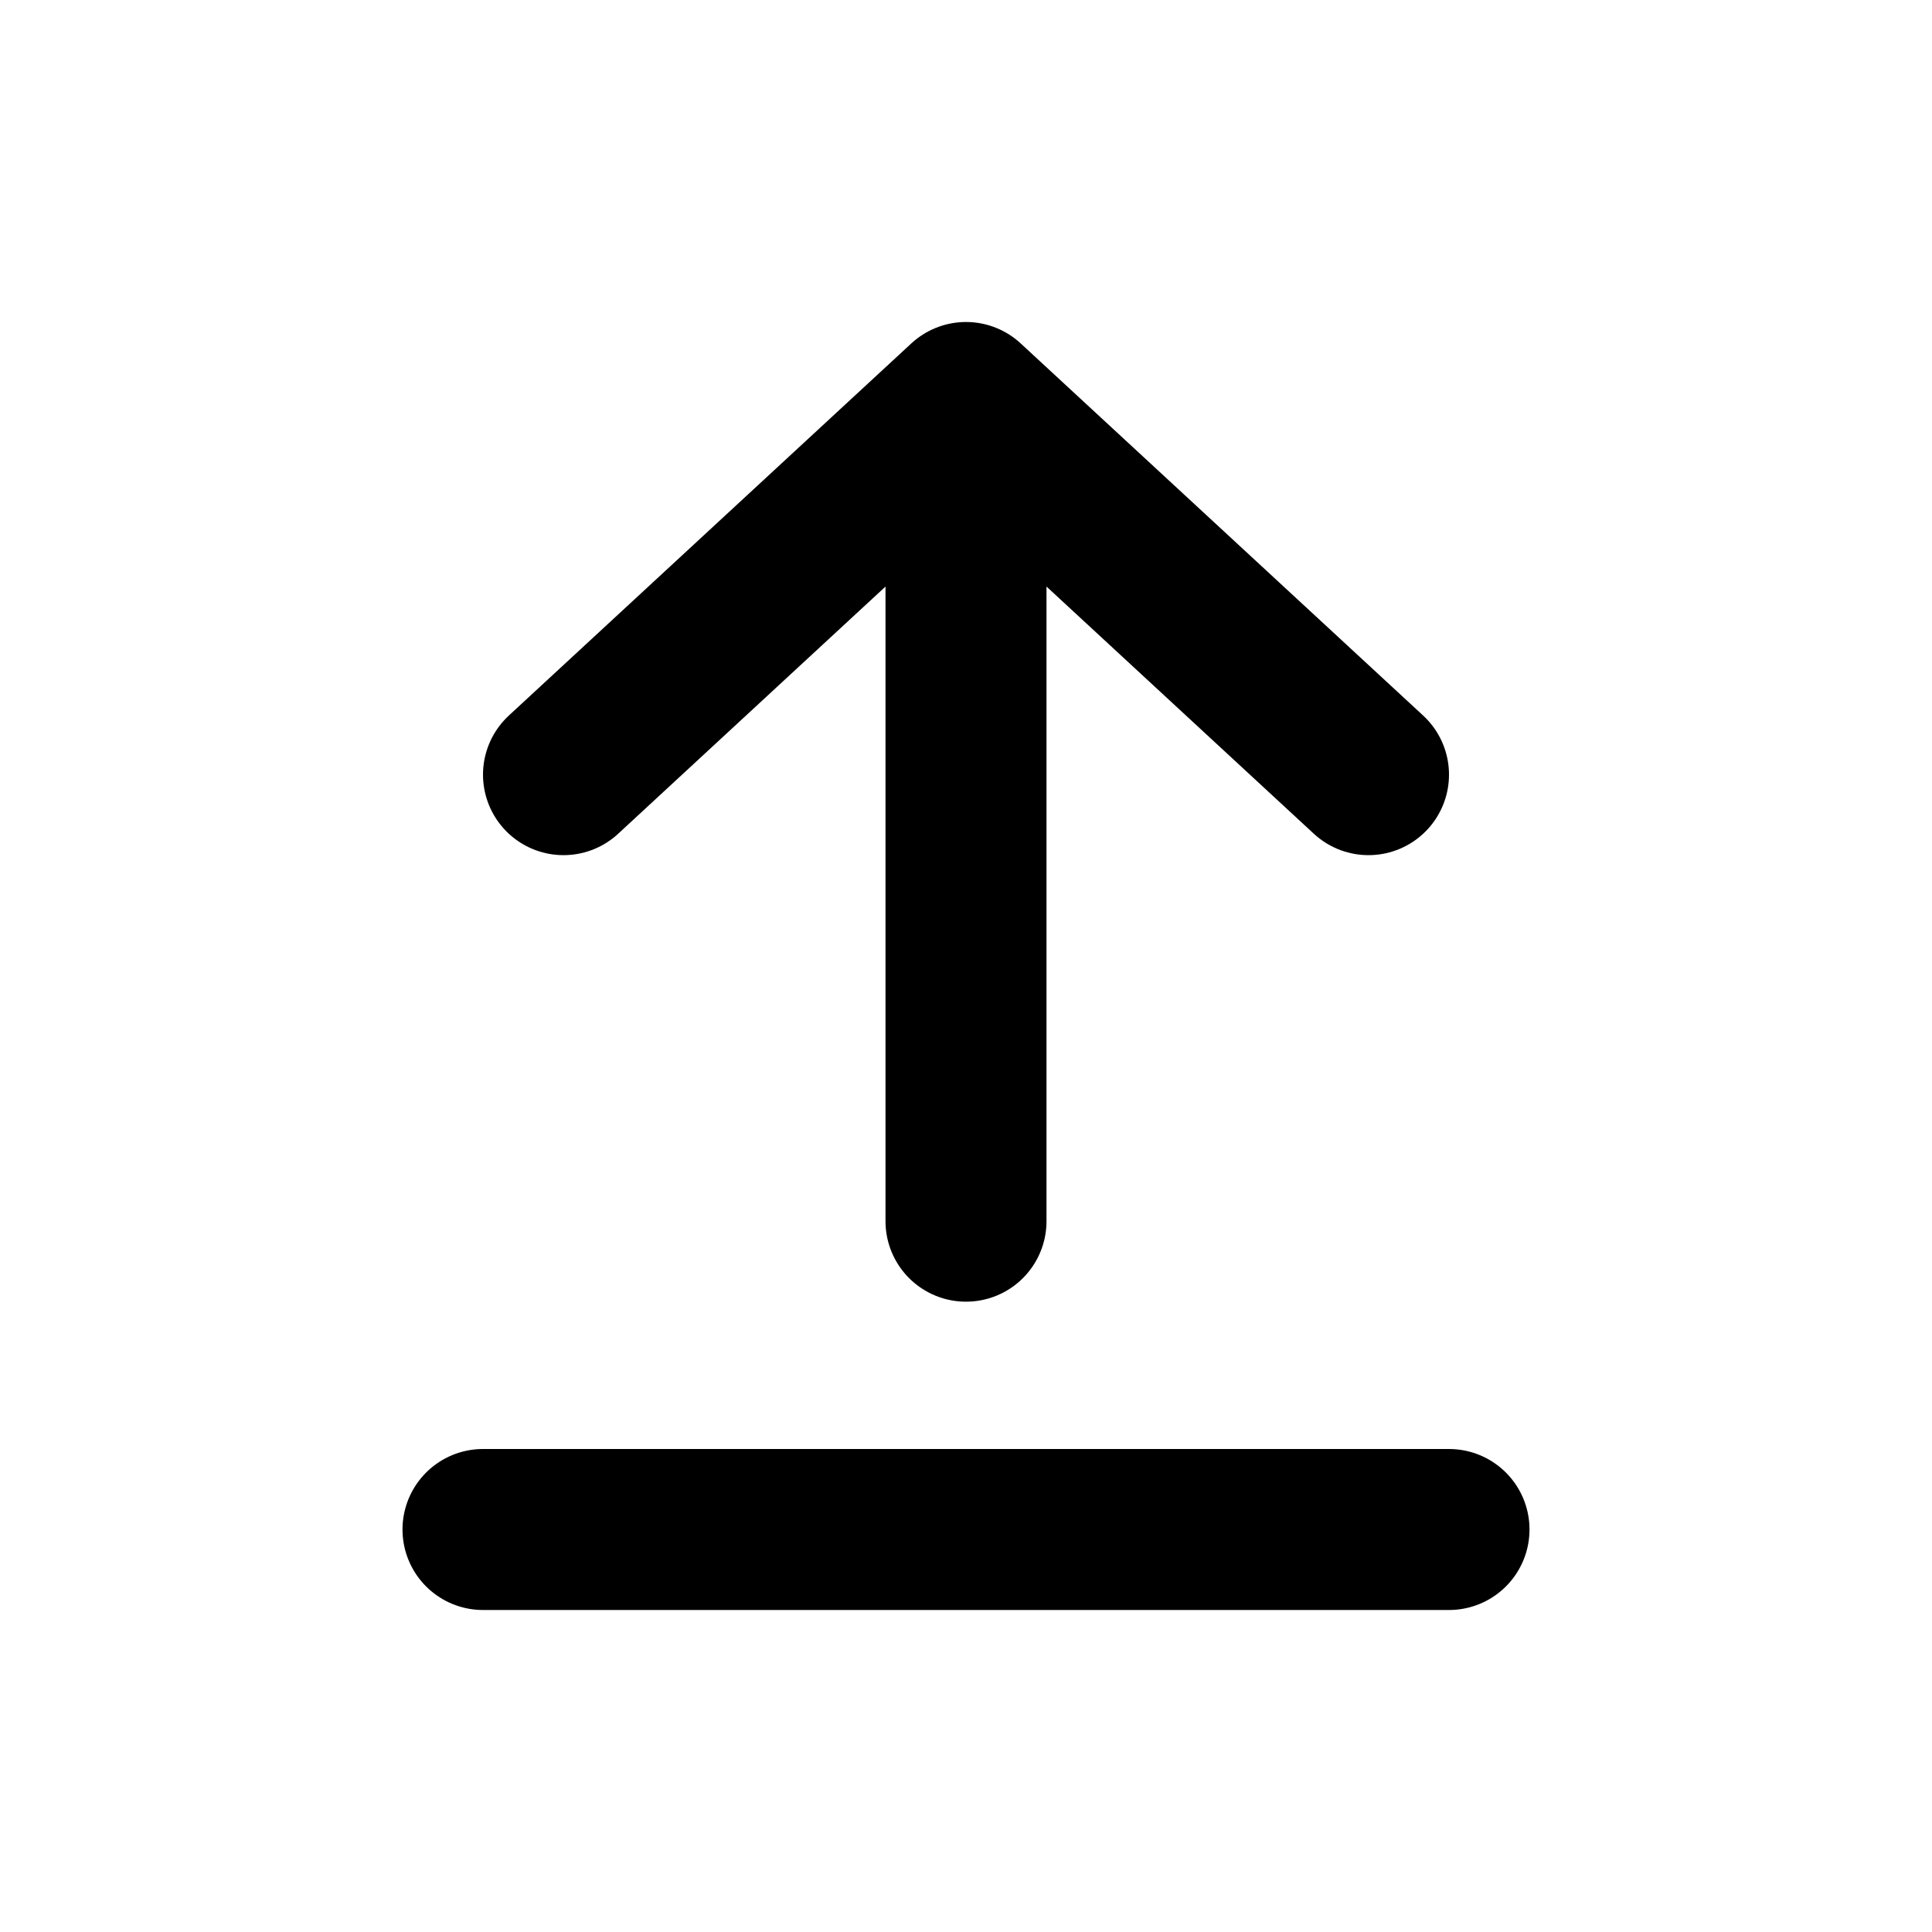
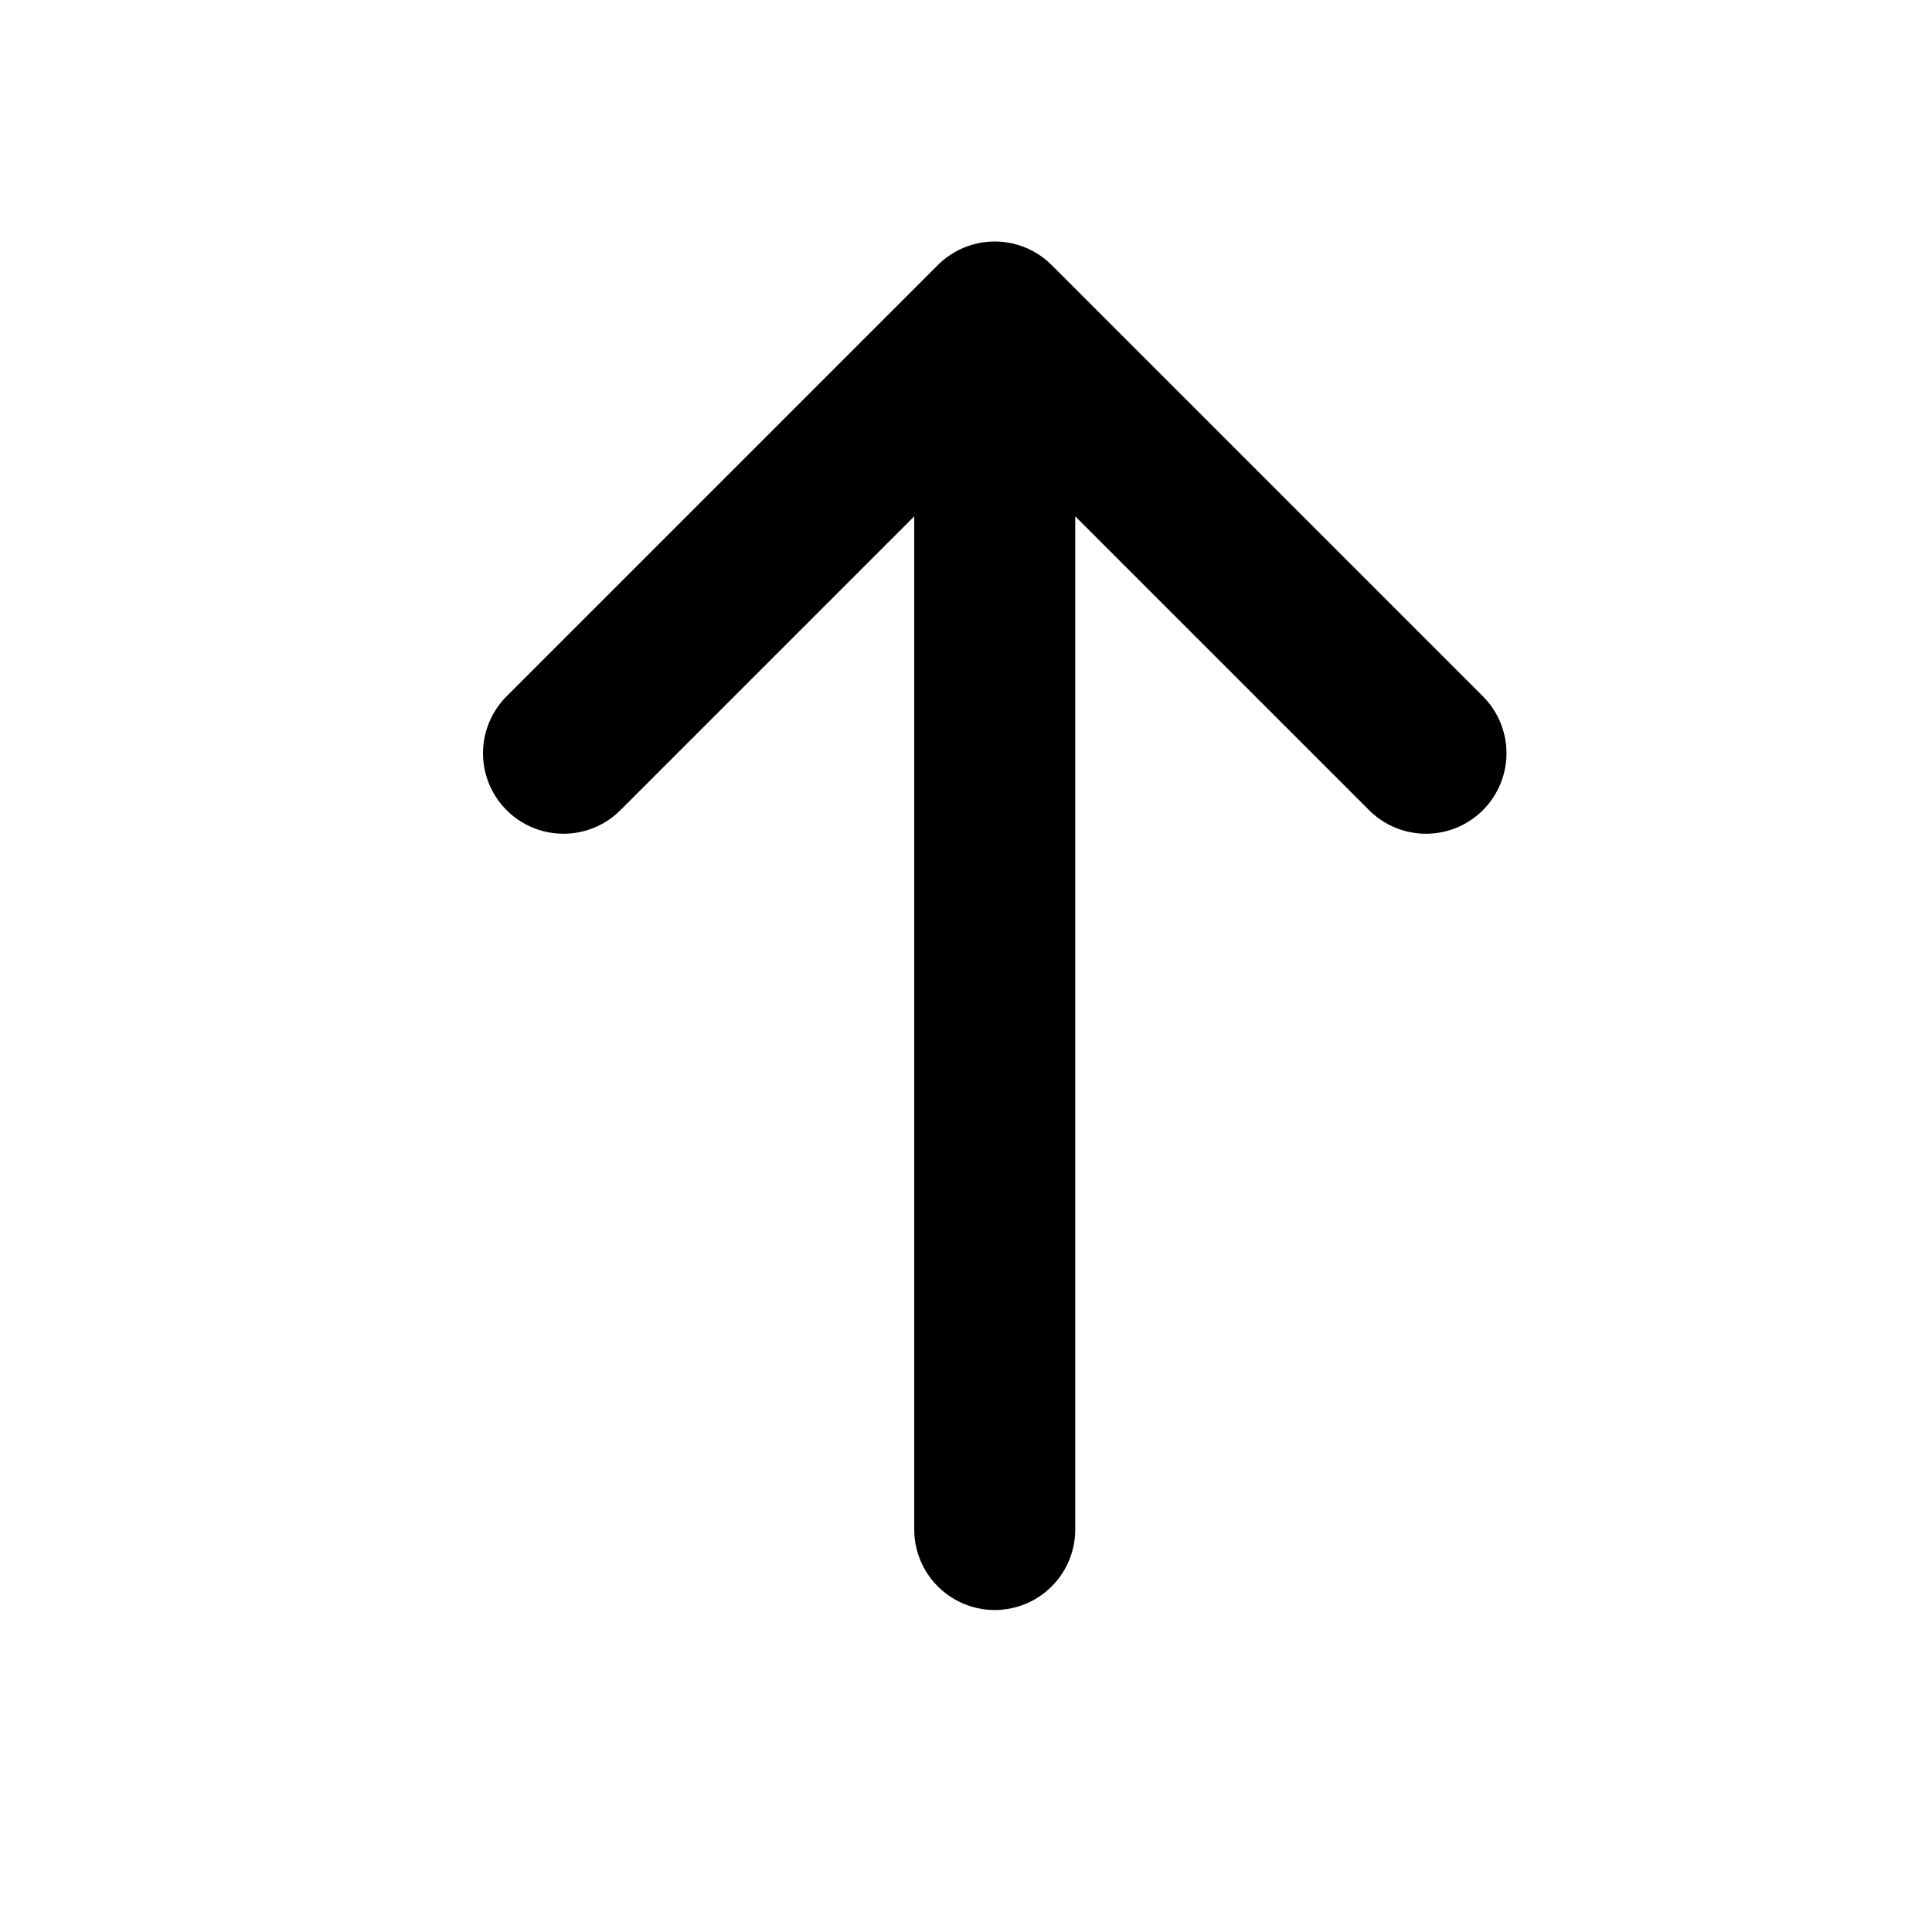
- <svg xmlns="http://www.w3.org/2000/svg" fill="none" preserveAspectRatio="xMidYMid slice" viewBox="0 0 24 24">
-   <path d="M12 5.925v9.245M18 19H6m11-9.377L12 5 7 9.623" stroke="currentColor" stroke-width="2" stroke-linecap="round" stroke-linejoin="round" />
+ <svg xmlns="http://www.w3.org/2000/svg" fill="none" viewBox="0 0 24 24" preserveAspectRatio="xMidYMid slice">
+   <path d="M7 9.357L12.357 4l5.357 5.357m-5.357-4.286V19" stroke="currentColor" stroke-width="2" stroke-linecap="round" stroke-linejoin="round" />
</svg>
